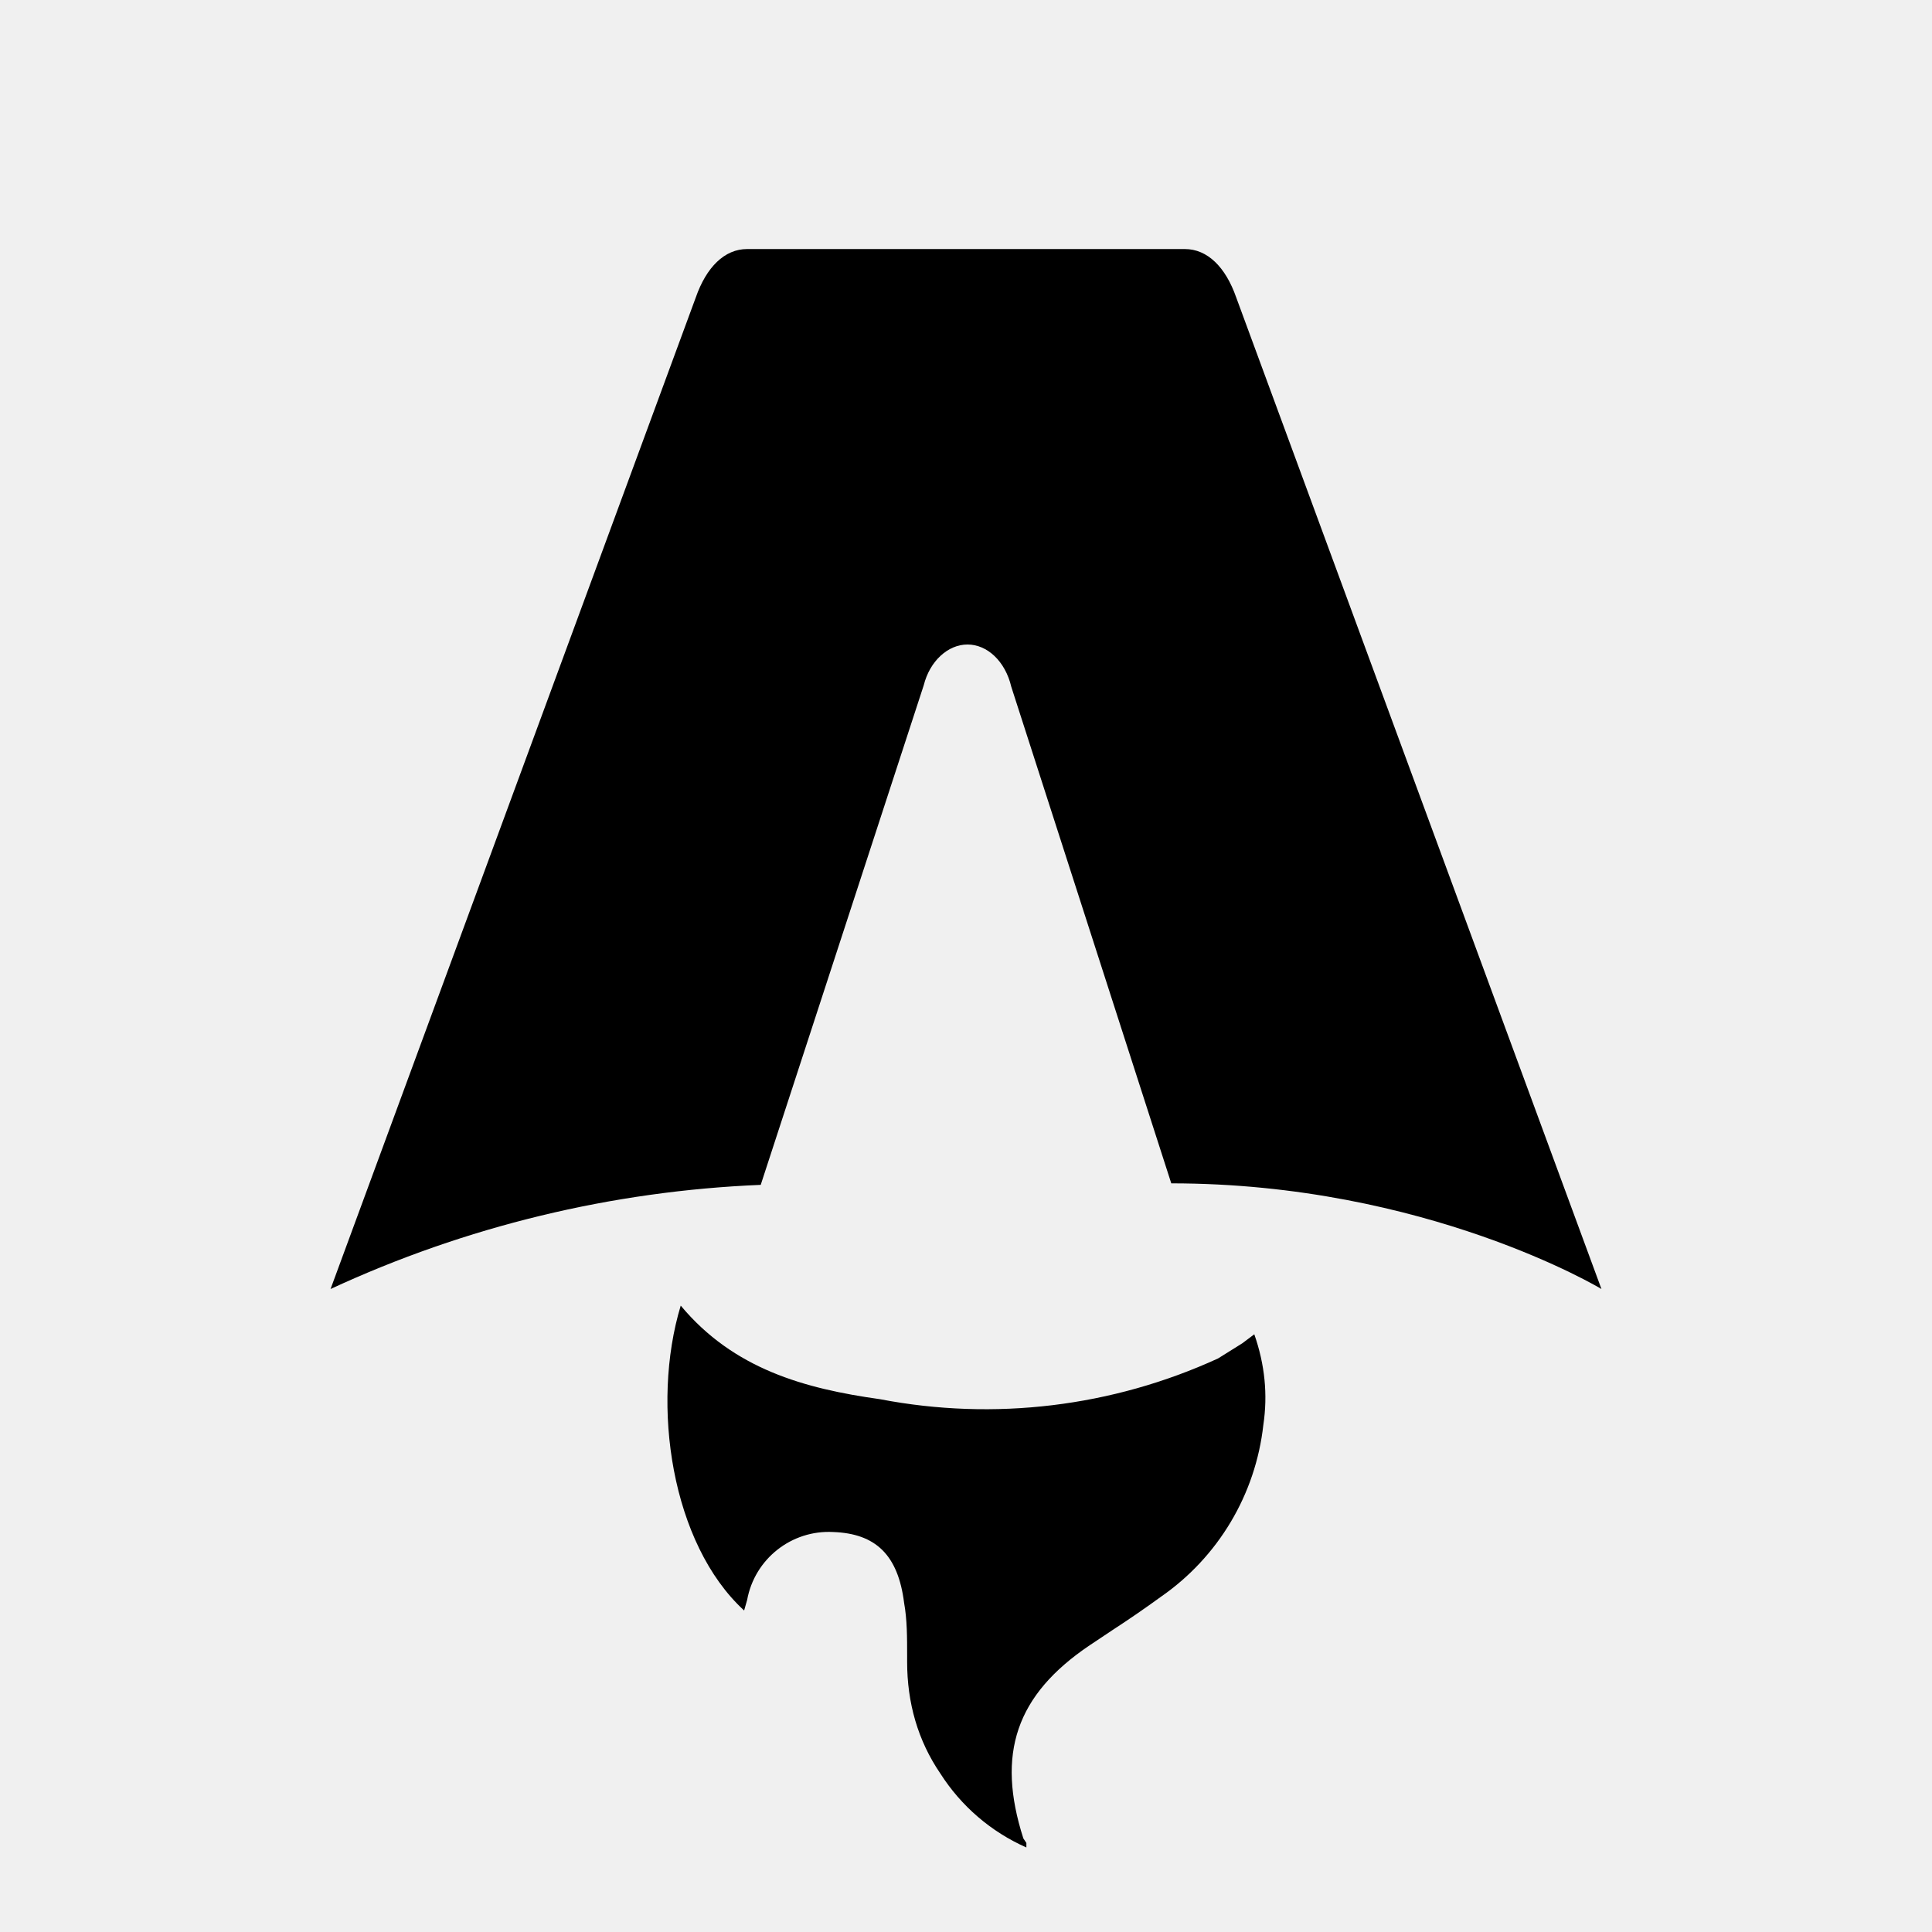
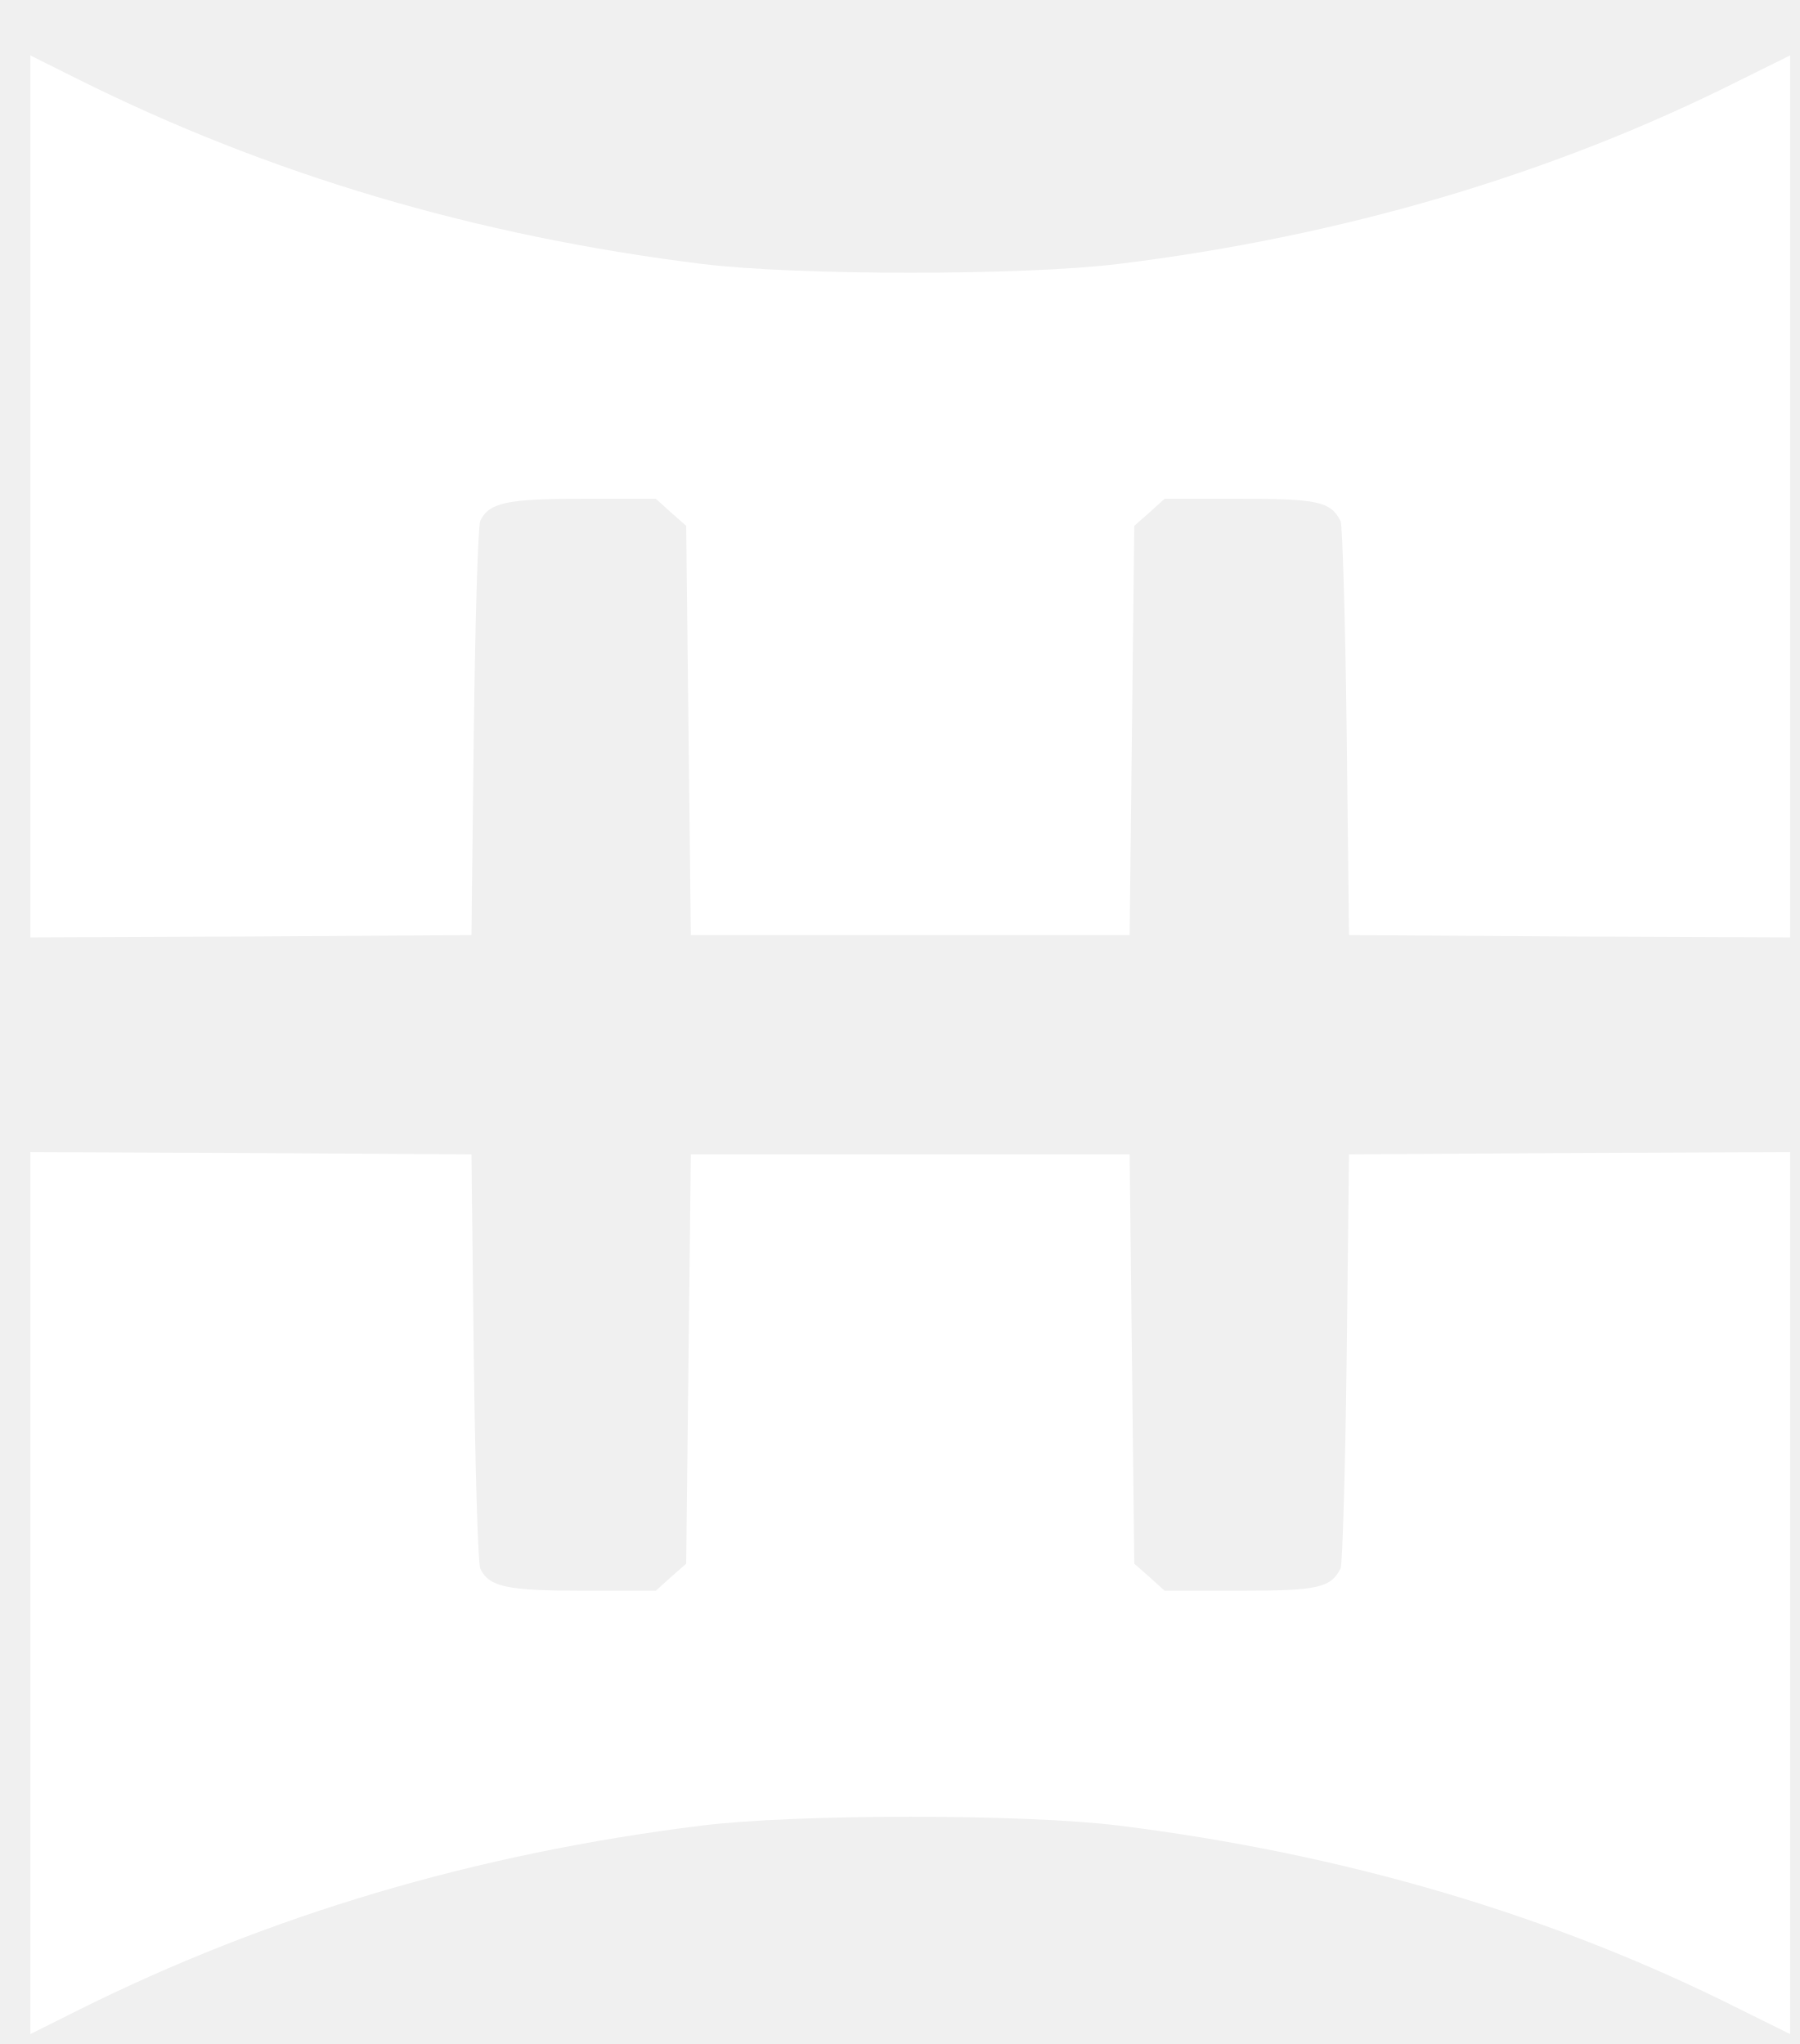
- <svg xmlns="http://www.w3.org/2000/svg" fill="none" viewBox="0 0 128 128">
-   <path d="M50.4 78.5a75.1 75.1 0 0 0-28.5 6.9l24.2-65.7c.7-2 1.9-3.2 3.4-3.2h29c1.5 0 2.7 1.2 3.4 3.2l24.2 65.7s-11.6-7-28.5-7L67 45.5c-.4-1.7-1.6-2.8-2.9-2.8-1.3 0-2.5 1.1-2.9 2.7L50.4 78.5Zm-1.1 28.2Zm-4.2-20.2c-2 6.6-.6 15.8 4.2 20.2a17.5 17.5 0 0 1 .2-.7 5.5 5.5 0 0 1 5.7-4.5c2.8.1 4.3 1.5 4.7 4.7.2 1.1.2 2.3.2 3.5v.4c0 2.7.7 5.2 2.2 7.4a13 13 0 0 0 5.7 4.9v-.3l-.2-.3c-1.8-5.6-.5-9.5 4.4-12.8l1.5-1a73 73 0 0 0 3.2-2.2 16 16 0 0 0 6.8-11.4c.3-2 .1-4-.6-6l-.8.6-1.6 1a37 37 0 0 1-22.4 2.7c-5-.7-9.7-2-13.2-6.2Z" />
-   <style>
-         path { fill: #000; }
-         @media (prefers-color-scheme: dark) {
-             path { fill: #FFF; }
-         }
-     </style>
+ <svg xmlns="http://www.w3.org/2000/svg" version="1.0" width="514" height="584" viewBox="181.5 176.195 385.5 437.863" preserveAspectRatio="xMidYMid meet">
+   <g transform="translate(0,800) scale(0.1,-0.1)" fill="#FFF" stroke="none">
+     <path d="M1880 5175 l0 -945 473 2 472 3 5 435 c3 239 9 443 14 453 19 39 58 47 220 47 l156 0 32 -29 33 -29 5 -439 5 -438 470 0 470 0 5 438 5 439 33 29 32 29 161 0 c167 0 195 -6 216 -48 4 -9 10 -213 13 -452 l5 -435 473 -3 472 -2 0 945 0 945 -109 -54 c-400 -201 -850 -334 -1331 -393 -204 -25 -686 -25 -890 0 -486 60 -930 192 -1342 398 l-98 49 0 -945z" />
+     <path d="M1880 2825 l0 -945 98 49 c412 206 856 338 1342 398 204 25 686 25 890 0 483 -60 929 -191 1331 -393 l109 -54 0 945 0 945 -472 -2 -473 -3 -5 -435 c-3 -239 -9 -443 -13 -452 -21 -42 -49 -48 -216 -48 l-161 0 -32 29 -33 29 -5 439 -5 438 -470 0 -470 0 -5 -438 -5 -439 -33 -29 -32 -29 -156 0 c-162 0 -201 8 -220 47 -5 10 -11 214 -14 453 l-5 435 -472 3 -473 2 0 -945z" />
+   </g>
</svg>
